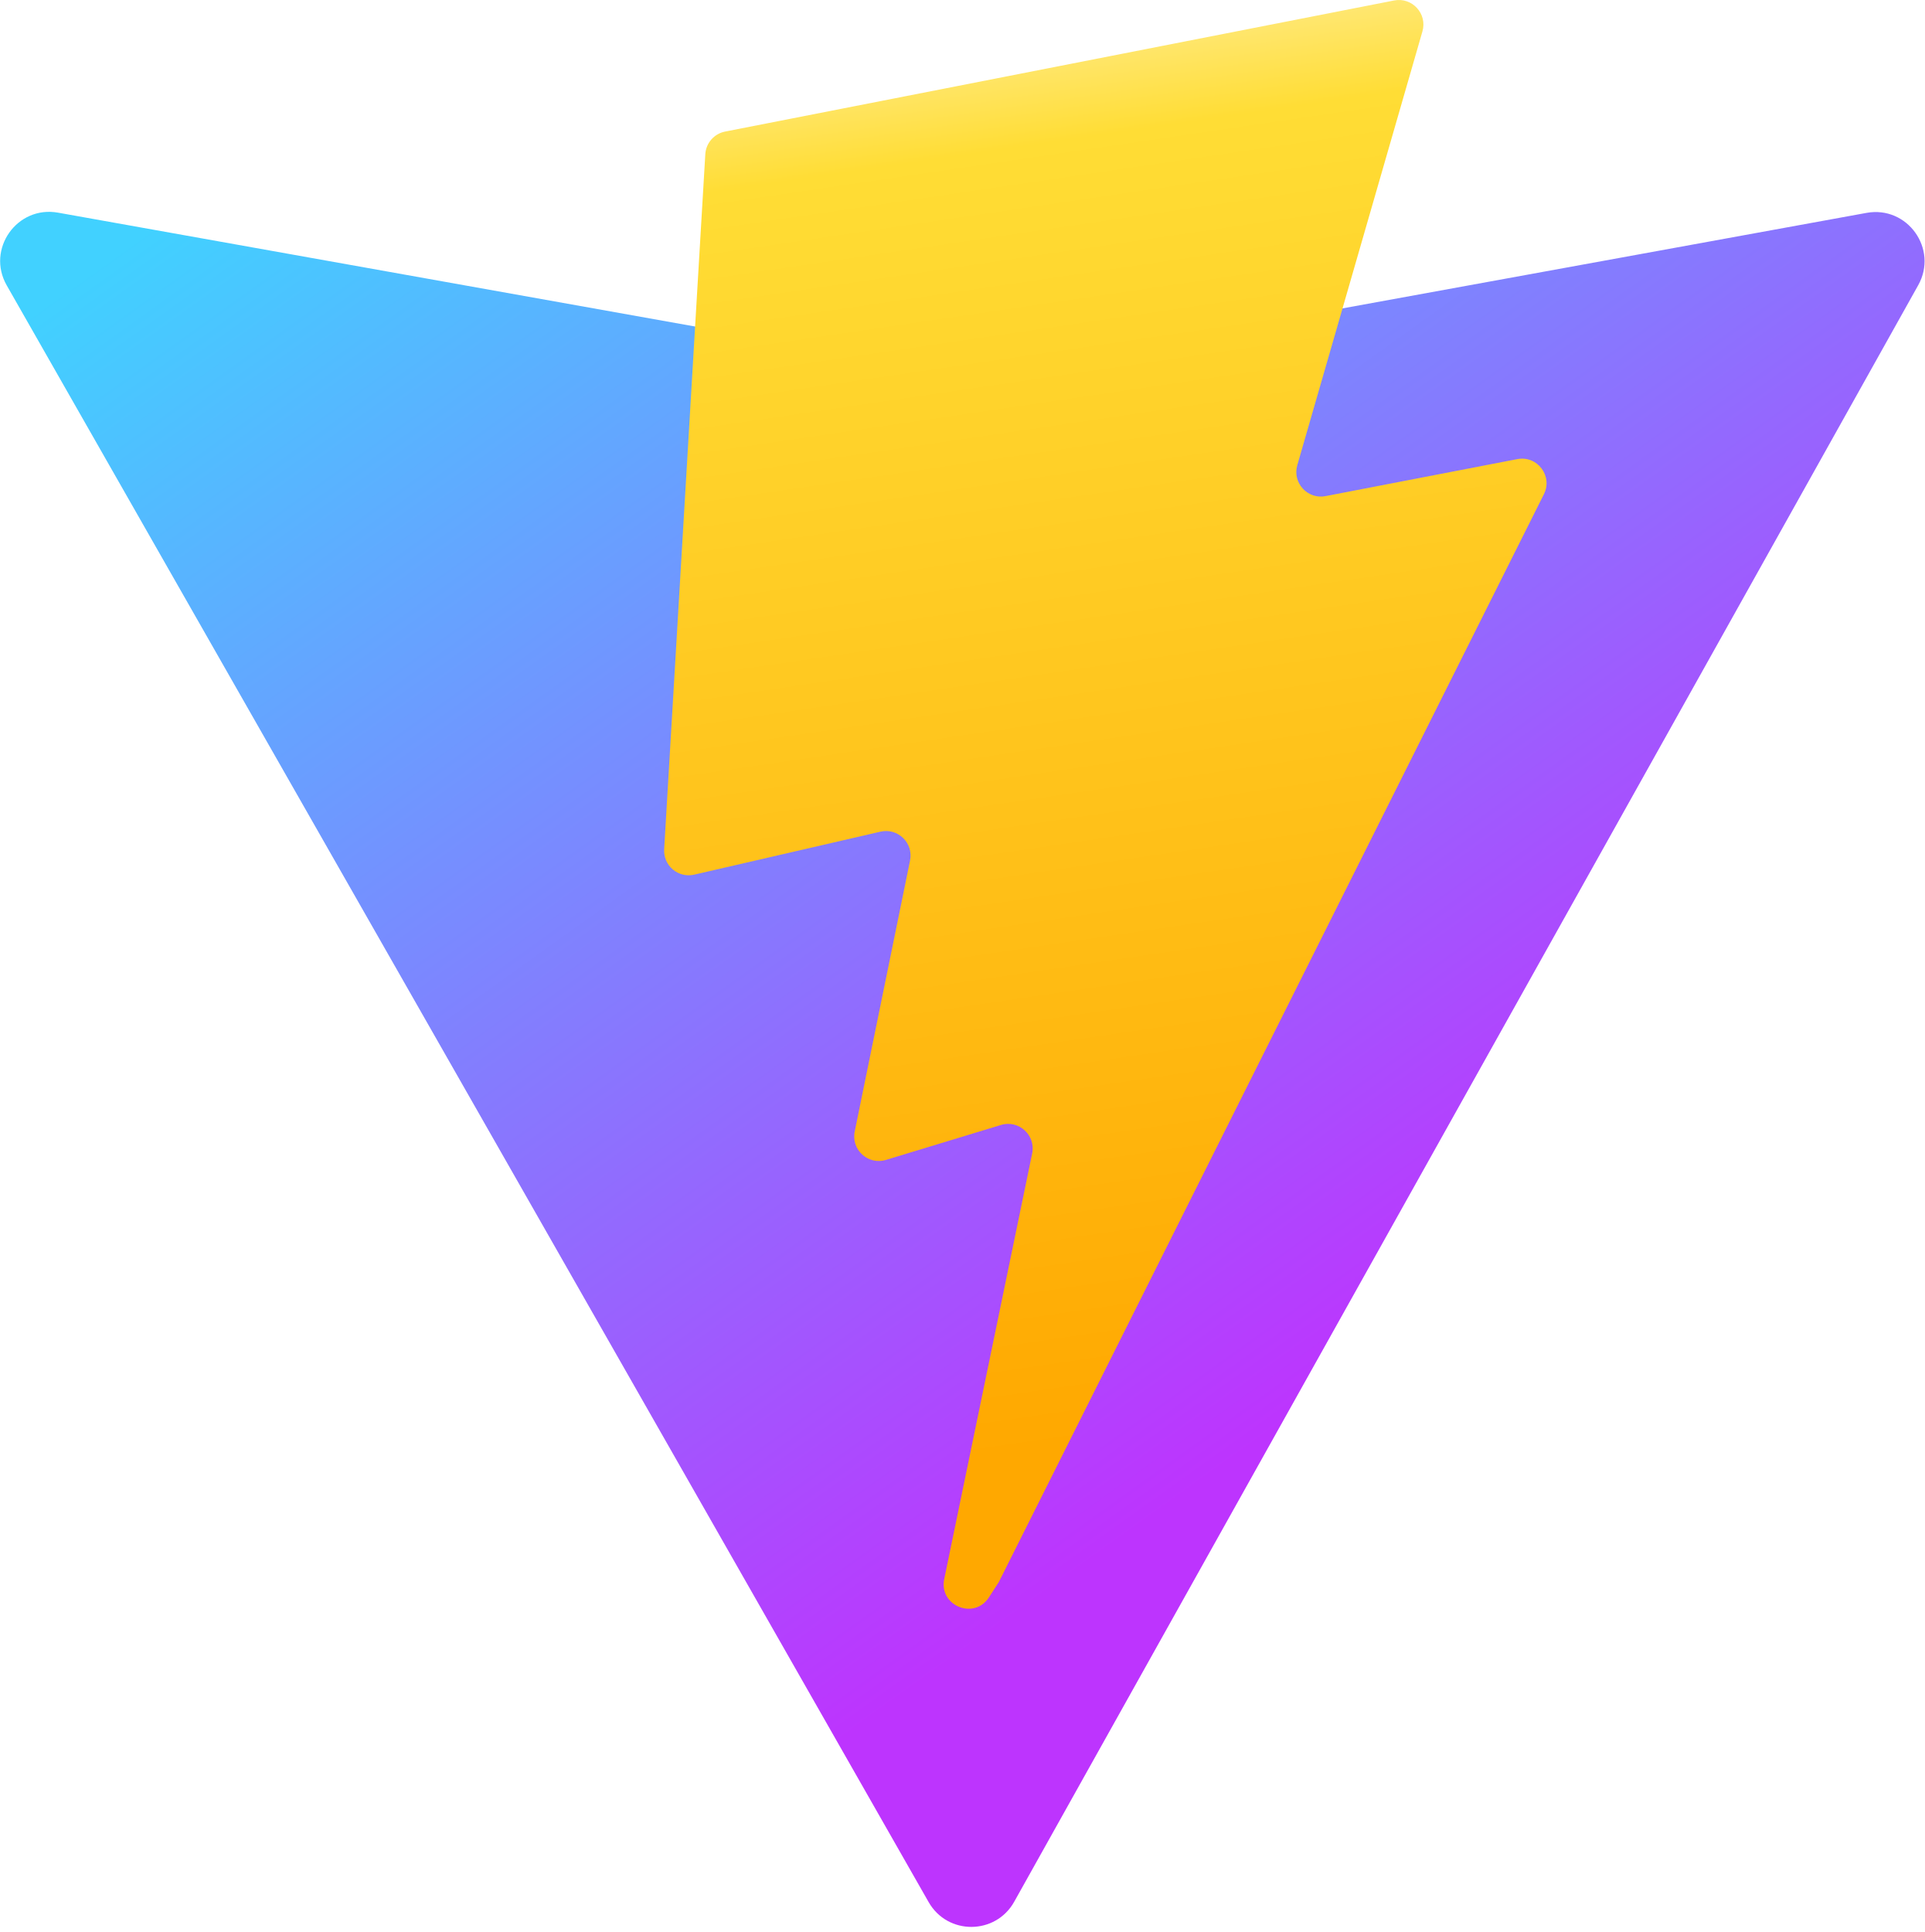
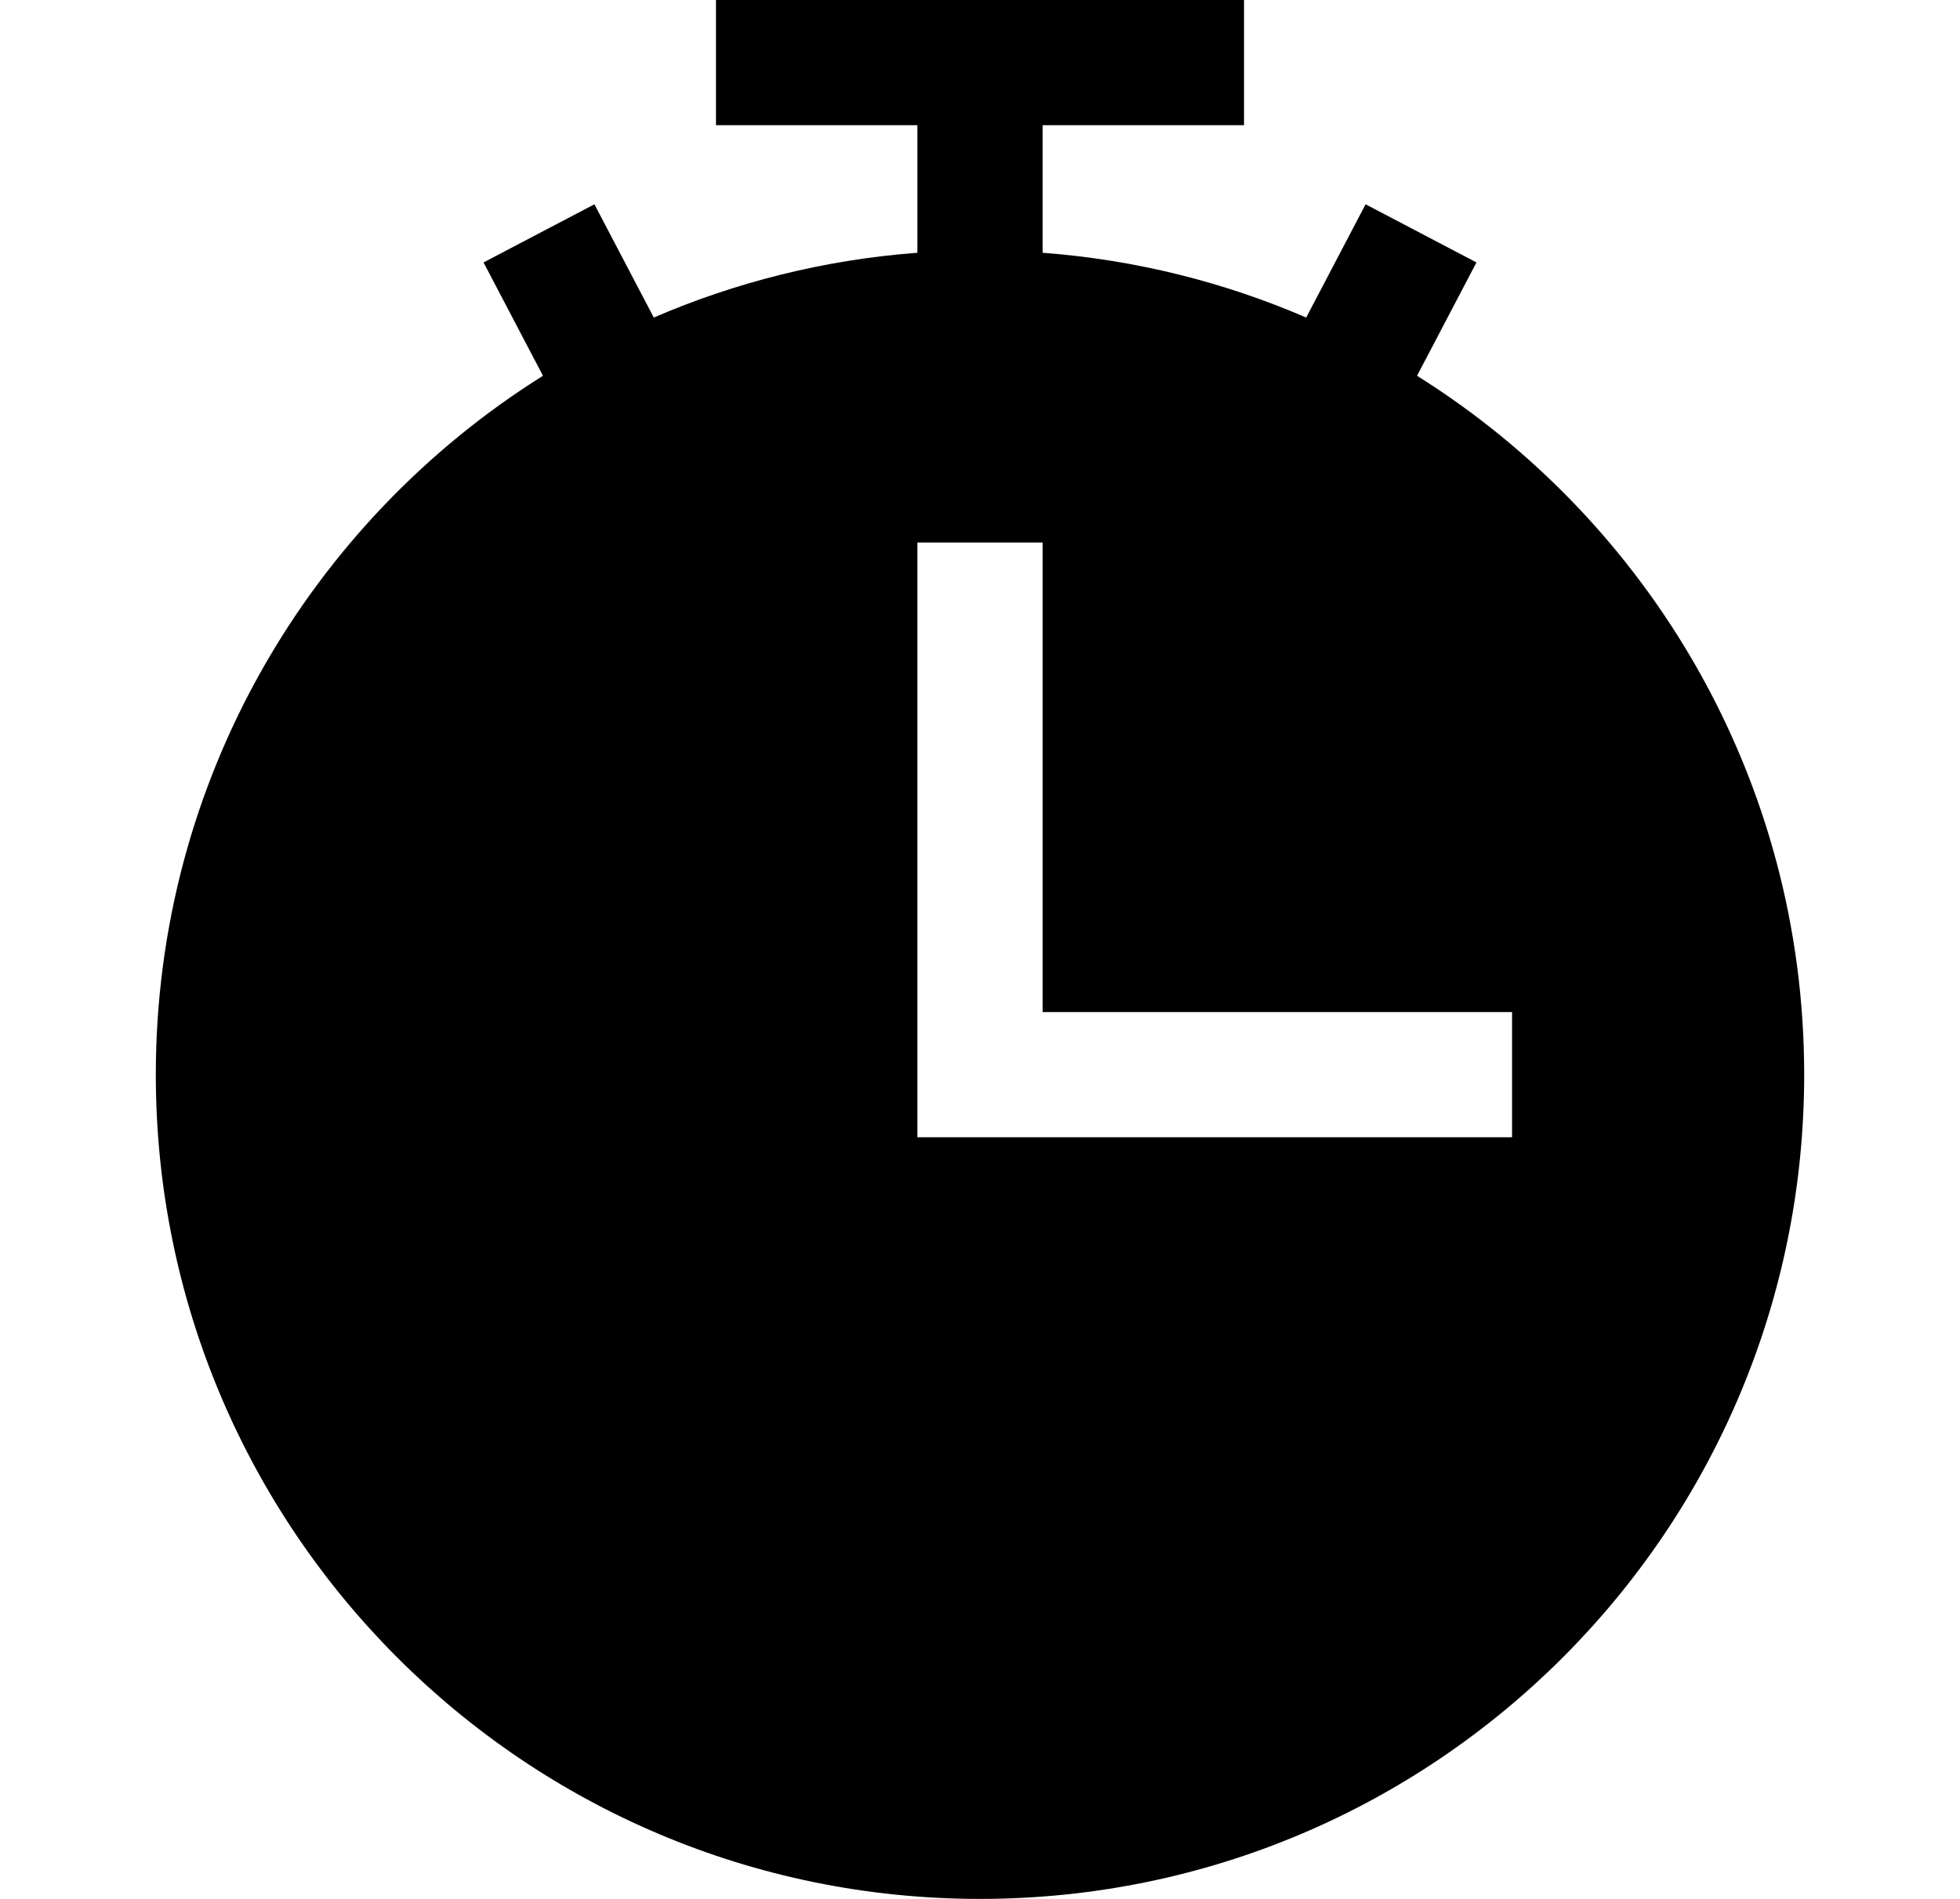
- <svg xmlns="http://www.w3.org/2000/svg" aria-hidden="true" role="img" class="iconify iconify--logos" width="31.88" height="32" preserveAspectRatio="xMidYMid meet" viewBox="0 0 256 257">
-   <defs>
-     <linearGradient id="IconifyId1813088fe1fbc01fb466" x1="-.828%" x2="57.636%" y1="7.652%" y2="78.411%">
-       <stop offset="0%" stop-color="#41D1FF" />
-       <stop offset="100%" stop-color="#BD34FE" />
-     </linearGradient>
-     <linearGradient id="IconifyId1813088fe1fbc01fb467" x1="43.376%" x2="50.316%" y1="2.242%" y2="89.03%">
-       <stop offset="0%" stop-color="#FFEA83" />
-       <stop offset="8.333%" stop-color="#FFDD35" />
-       <stop offset="100%" stop-color="#FFA800" />
-     </linearGradient>
-   </defs>
-   <path fill="url(#IconifyId1813088fe1fbc01fb466)" d="M255.153 37.938L134.897 252.976c-2.483 4.44-8.862 4.466-11.382.048L.875 37.958c-2.746-4.814 1.371-10.646 6.827-9.67l120.385 21.517a6.537 6.537 0 0 0 2.322-.004l117.867-21.483c5.438-.991 9.574 4.796 6.877 9.62Z" />
-   <path fill="url(#IconifyId1813088fe1fbc01fb467)" d="M185.432.063L96.44 17.501a3.268 3.268 0 0 0-2.634 3.014l-5.474 92.456a3.268 3.268 0 0 0 3.997 3.378l24.777-5.718c2.318-.535 4.413 1.507 3.936 3.838l-7.361 36.047c-.495 2.426 1.782 4.5 4.151 3.78l15.304-4.649c2.372-.72 4.652 1.36 4.15 3.788l-11.698 56.621c-.732 3.542 3.979 5.473 5.943 2.437l1.313-2.028l72.516-144.72c1.215-2.423-.88-5.186-3.54-4.672l-25.505 4.922c-2.396.462-4.435-1.77-3.759-4.114l16.646-57.705c.677-2.35-1.37-4.583-3.769-4.113Z" />
+ <svg xmlns="http://www.w3.org/2000/svg" fill="#000000" height="31" width="32" version="1.1" id="Layer_1" viewBox="0 0 455 455" xml:space="preserve">
+   <path d="M332.229,90.04l14.238-27.159l-26.57-13.93L305.67,76.087c-19.618-8.465-40.875-13.849-63.17-15.523V30h48.269V0H164.231v30  H212.5v30.563c-22.295,1.674-43.553,7.059-63.171,15.523L135.103,48.95l-26.57,13.93l14.239,27.16  C67.055,124.958,30,186.897,30,257.5C30,366.576,118.424,455,227.5,455S425,366.576,425,257.5  C425,186.896,387.944,124.958,332.229,90.04z M355,272.5H212.5V130h30v112.5H355V272.5z" />
</svg>
